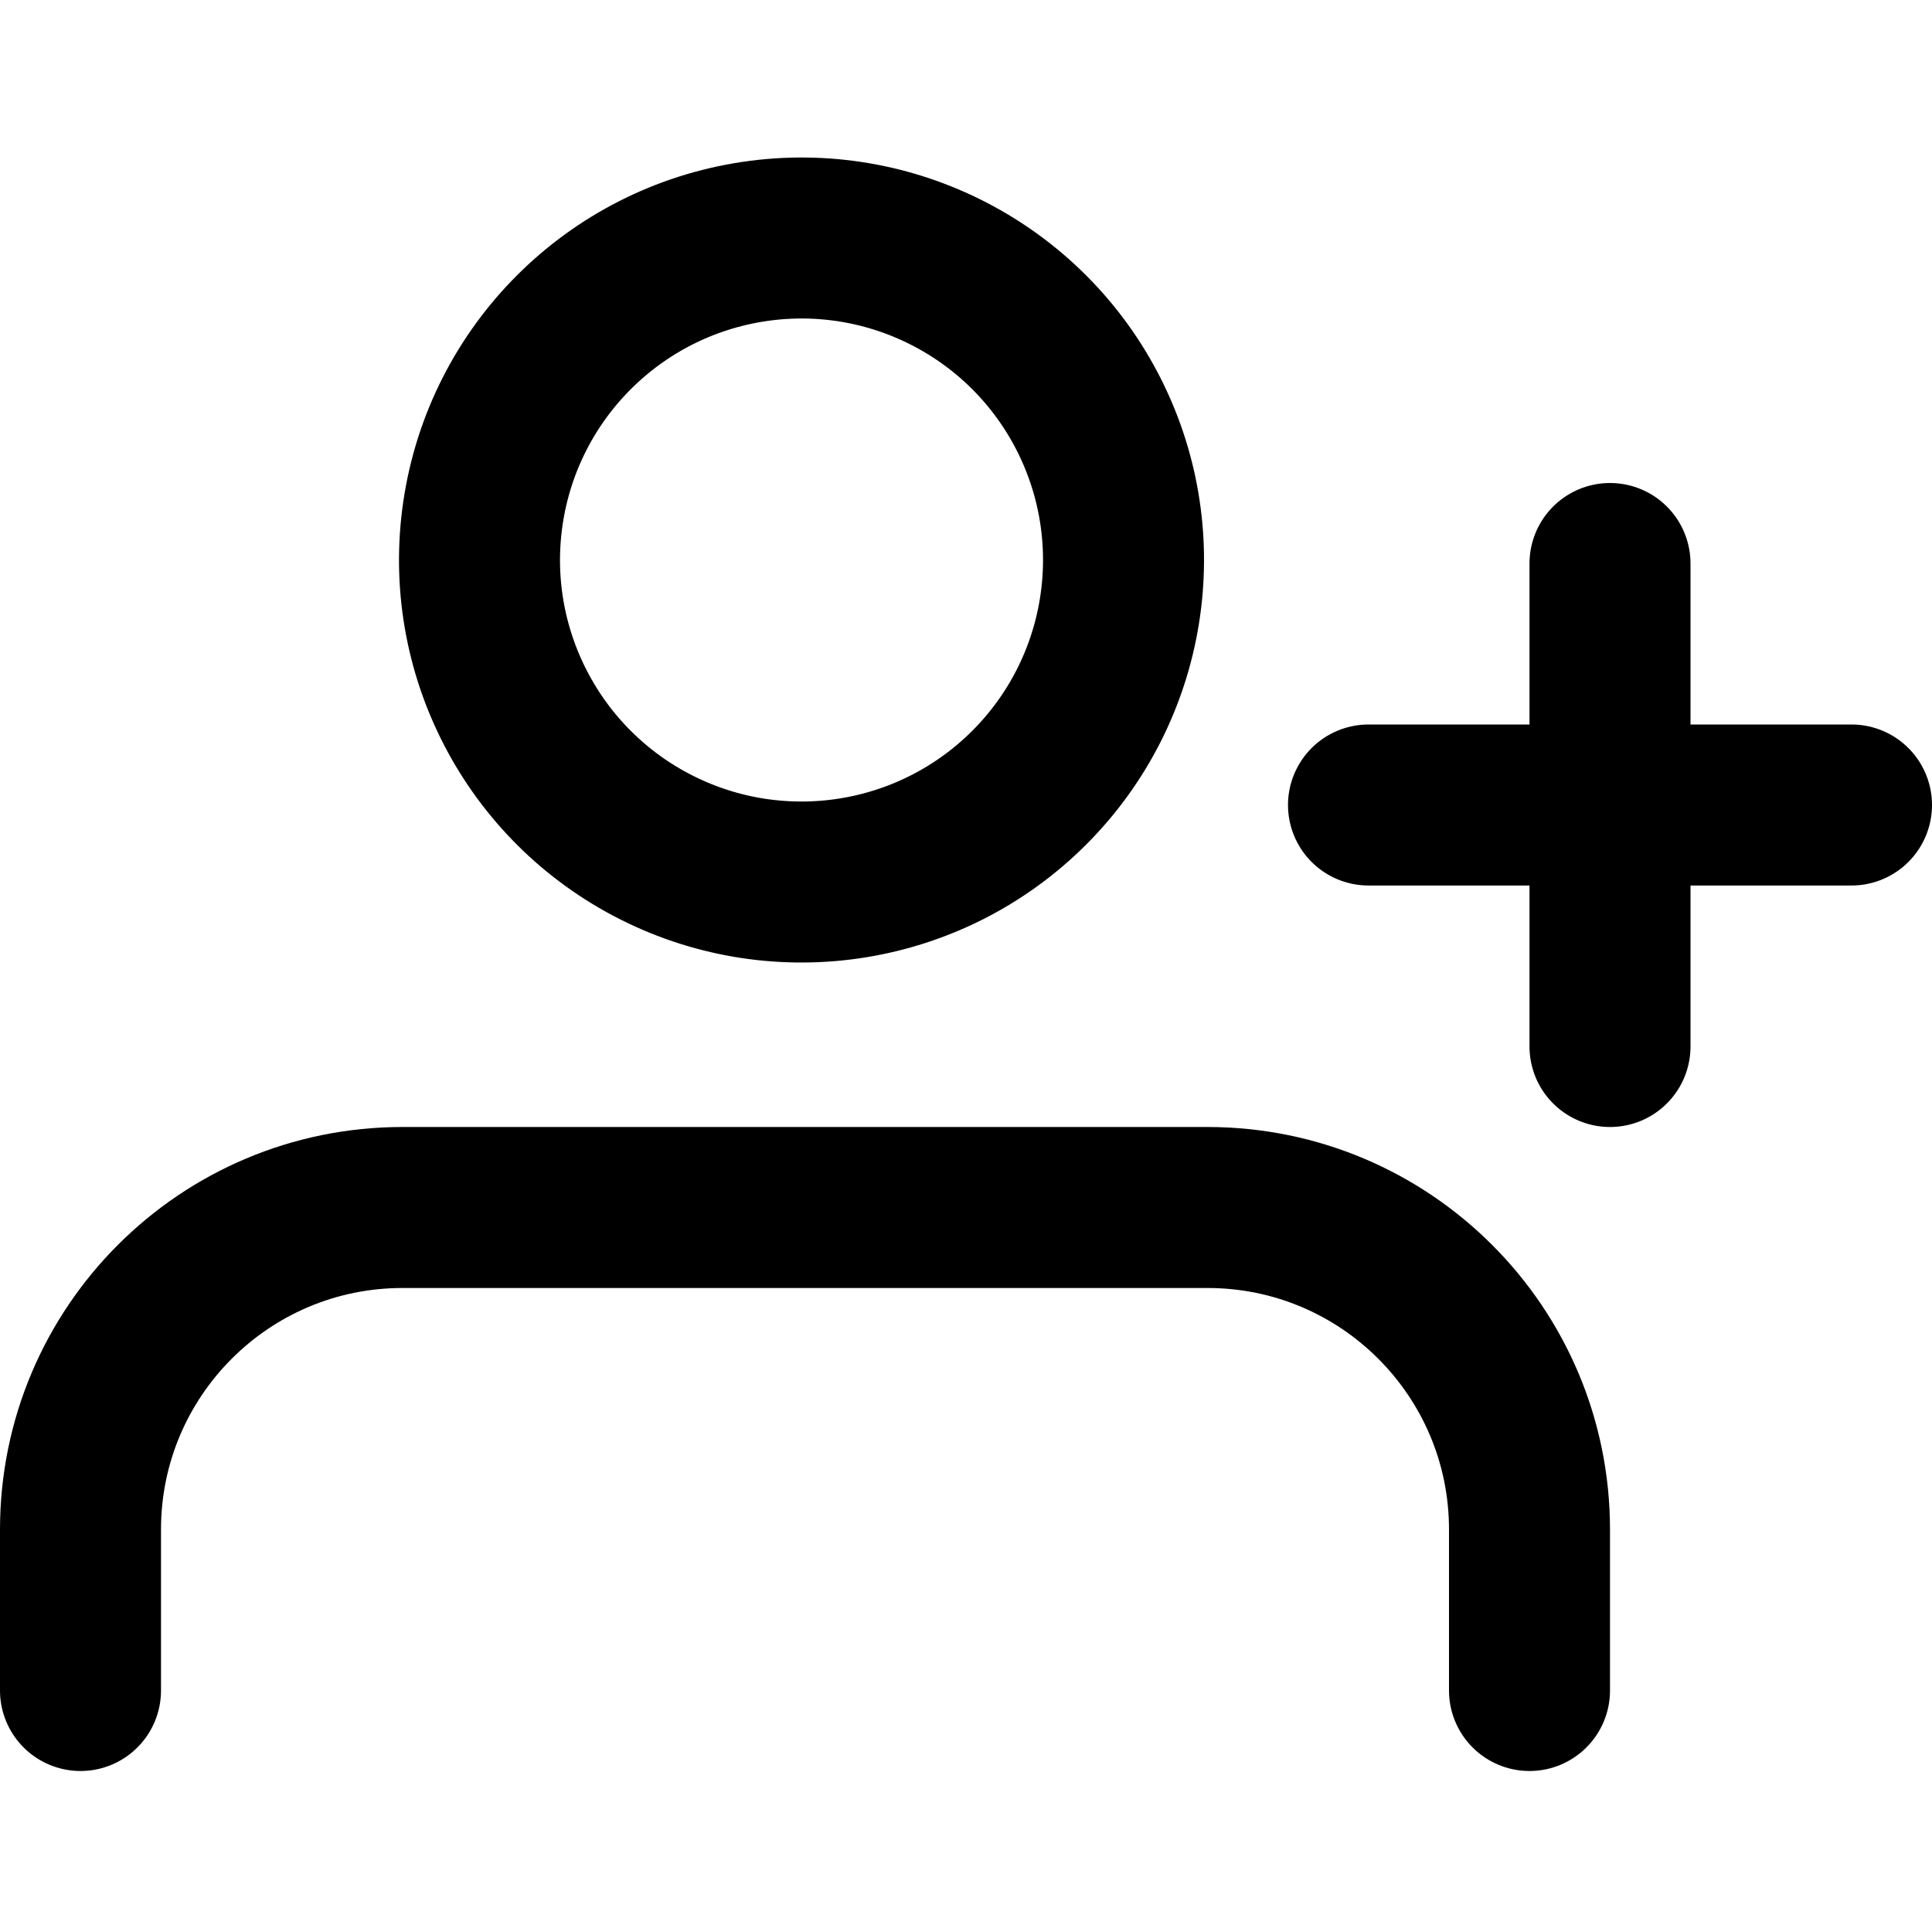
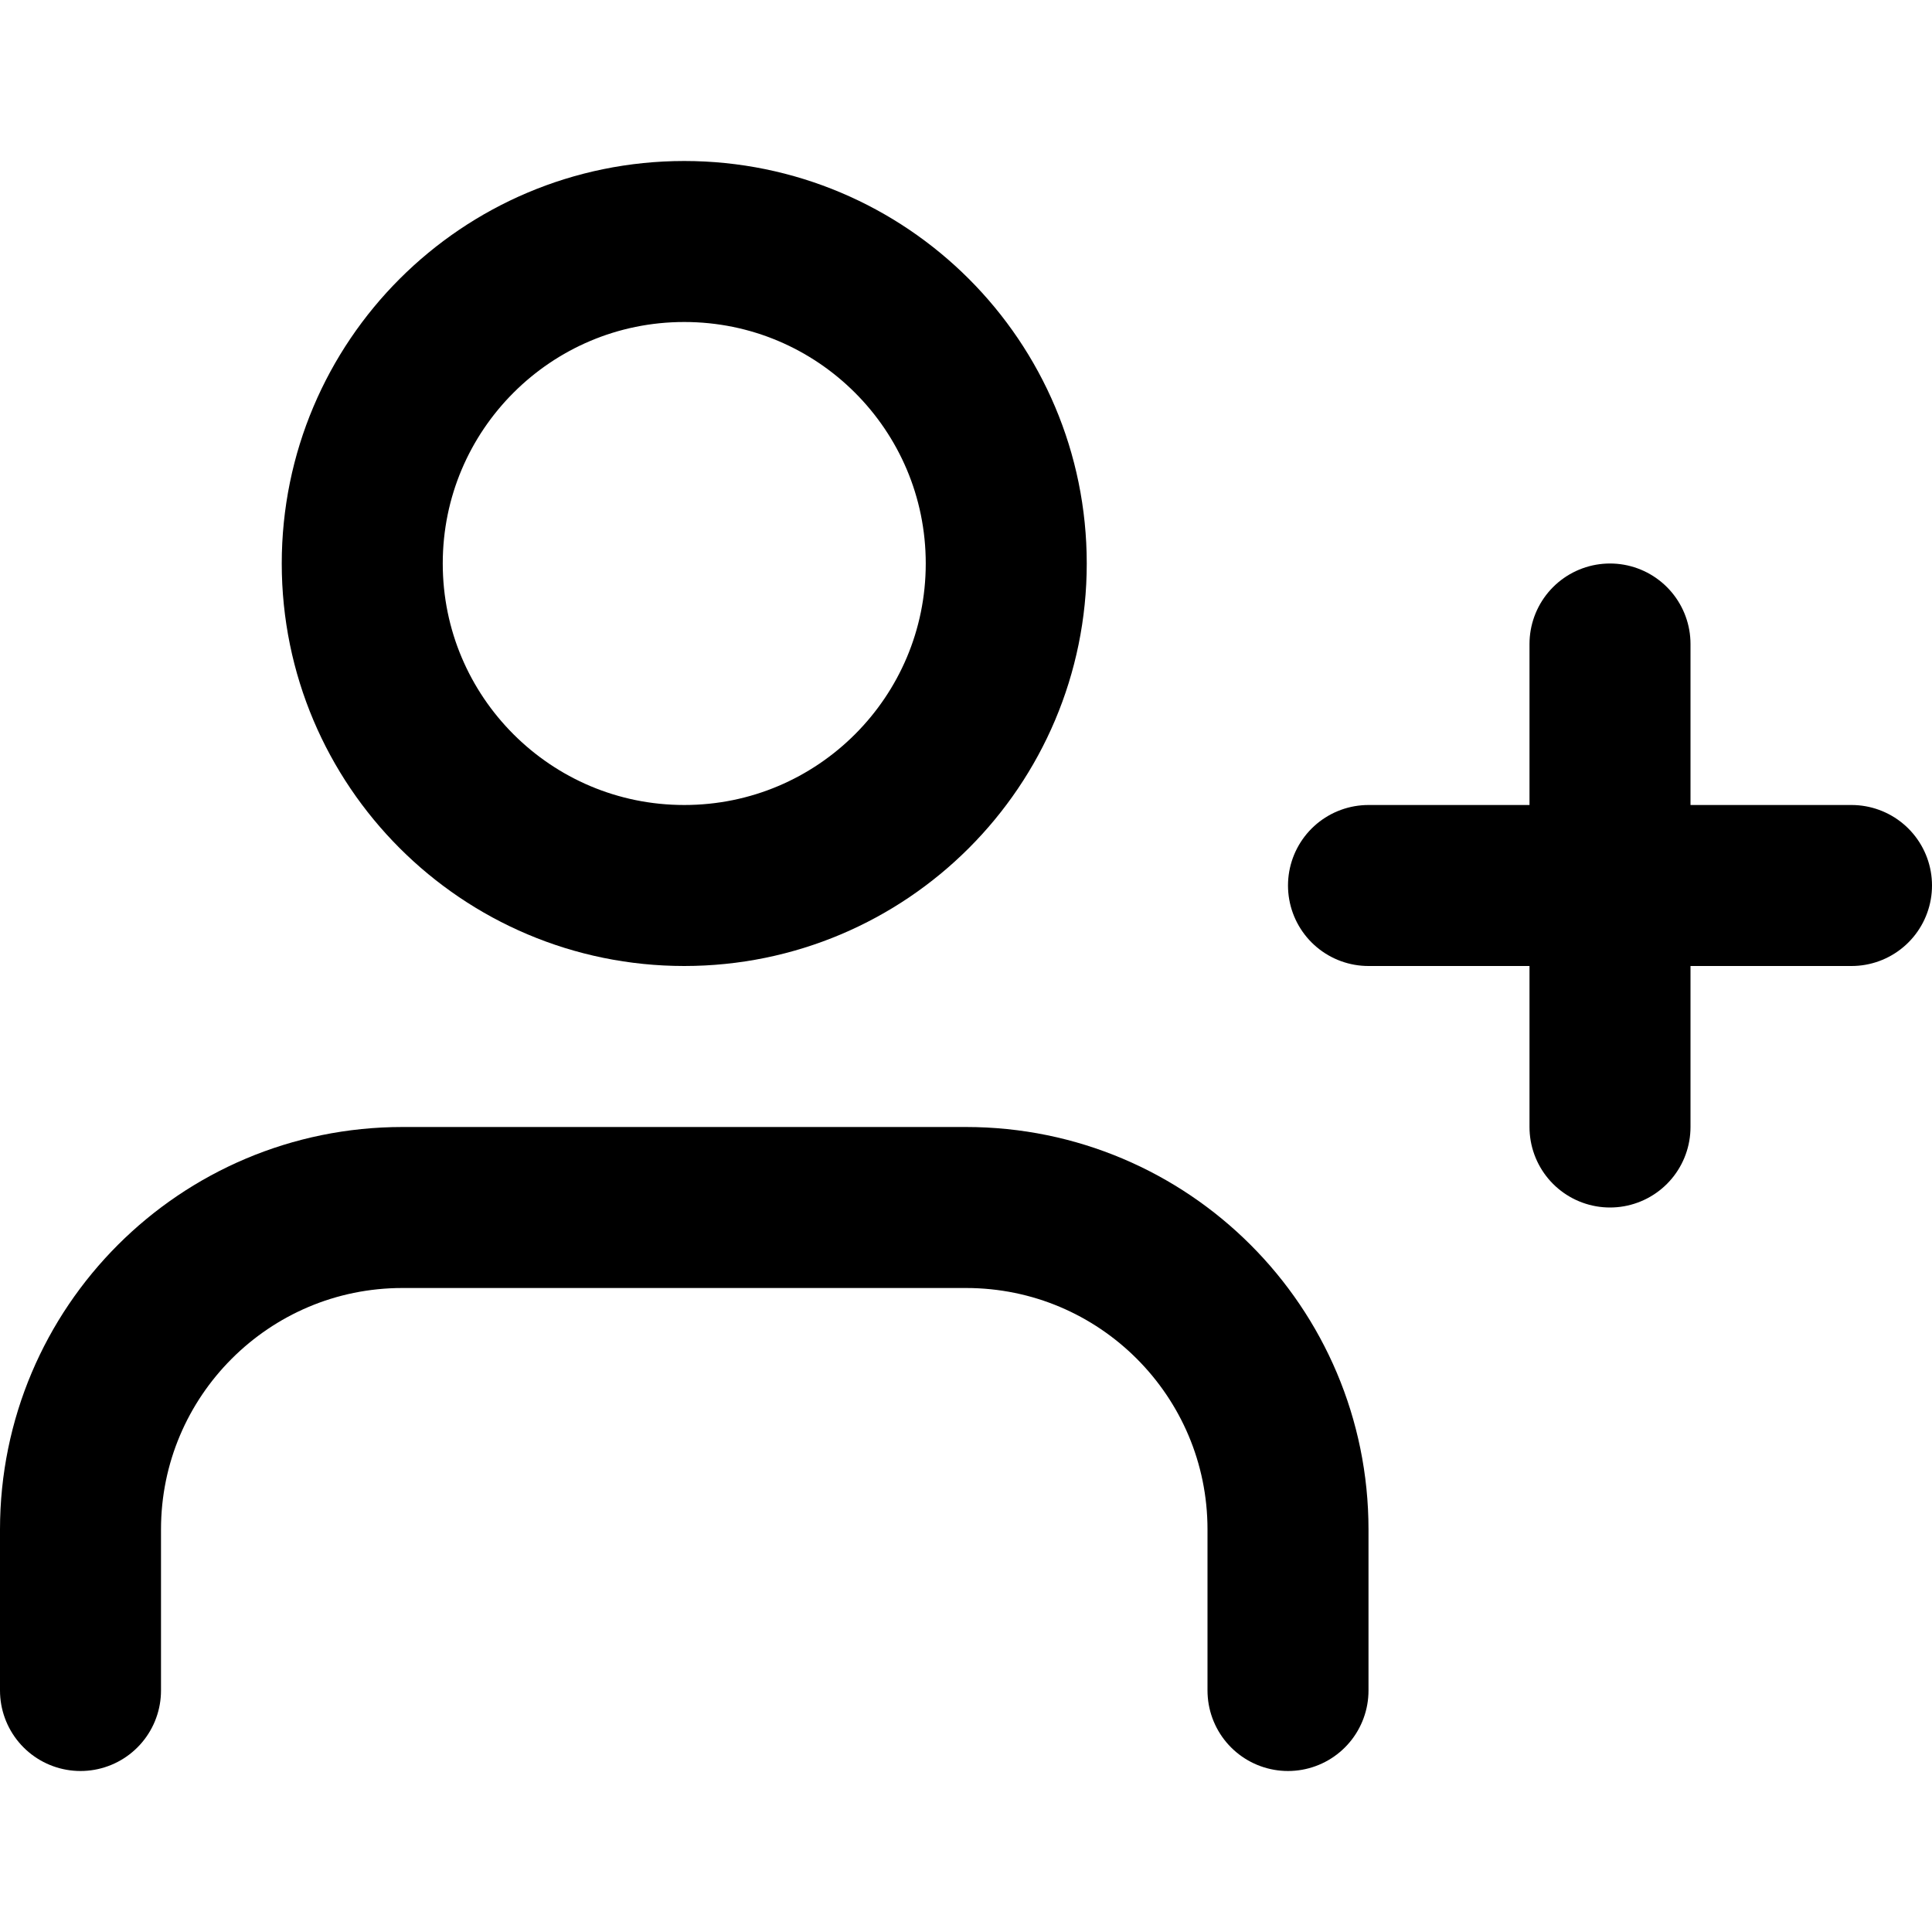
<svg xmlns="http://www.w3.org/2000/svg" width="24" height="24" viewBox="0 0 24 24">
-   <path d="M6 6.37A4 4 0 1 0 9.37 3 4 4 0 0 0 6 6.37zM19 21v-2a4 4 0 0 0-4-4H5a4 4 0 0 0-4 4v2" fill="none" stroke="#000" stroke-linecap="round" stroke-linejoin="round" stroke-width="2" />
-   <line x1="20" y1="7" x2="20" y2="13" fill="none" stroke="#000" stroke-linecap="round" stroke-linejoin="round" stroke-width="2" />
-   <line x1="23" y1="10" x2="17" y2="10" fill="none" stroke="#000" stroke-linecap="round" stroke-linejoin="round" stroke-width="2" />
+   <path d="M16 21v-2a4 4 0 0 0-4-4H5a4 4 0 0 0-4 4v2" fill="none" stroke="#000" stroke-linecap="round" stroke-linejoin="round" stroke-width="2" />
+   <circle cx="8.5" cy="7" r="4" fill="none" stroke="#000" stroke-linecap="round" stroke-linejoin="round" stroke-width="2" />
+   <line x1="20" y1="8" x2="20" y2="14" fill="none" stroke="#000" stroke-linecap="round" stroke-linejoin="round" stroke-width="2" />
+   <line x1="23" y1="11" x2="17" y2="11" fill="none" stroke="#000" stroke-linecap="round" stroke-linejoin="round" stroke-width="2" />
</svg>
